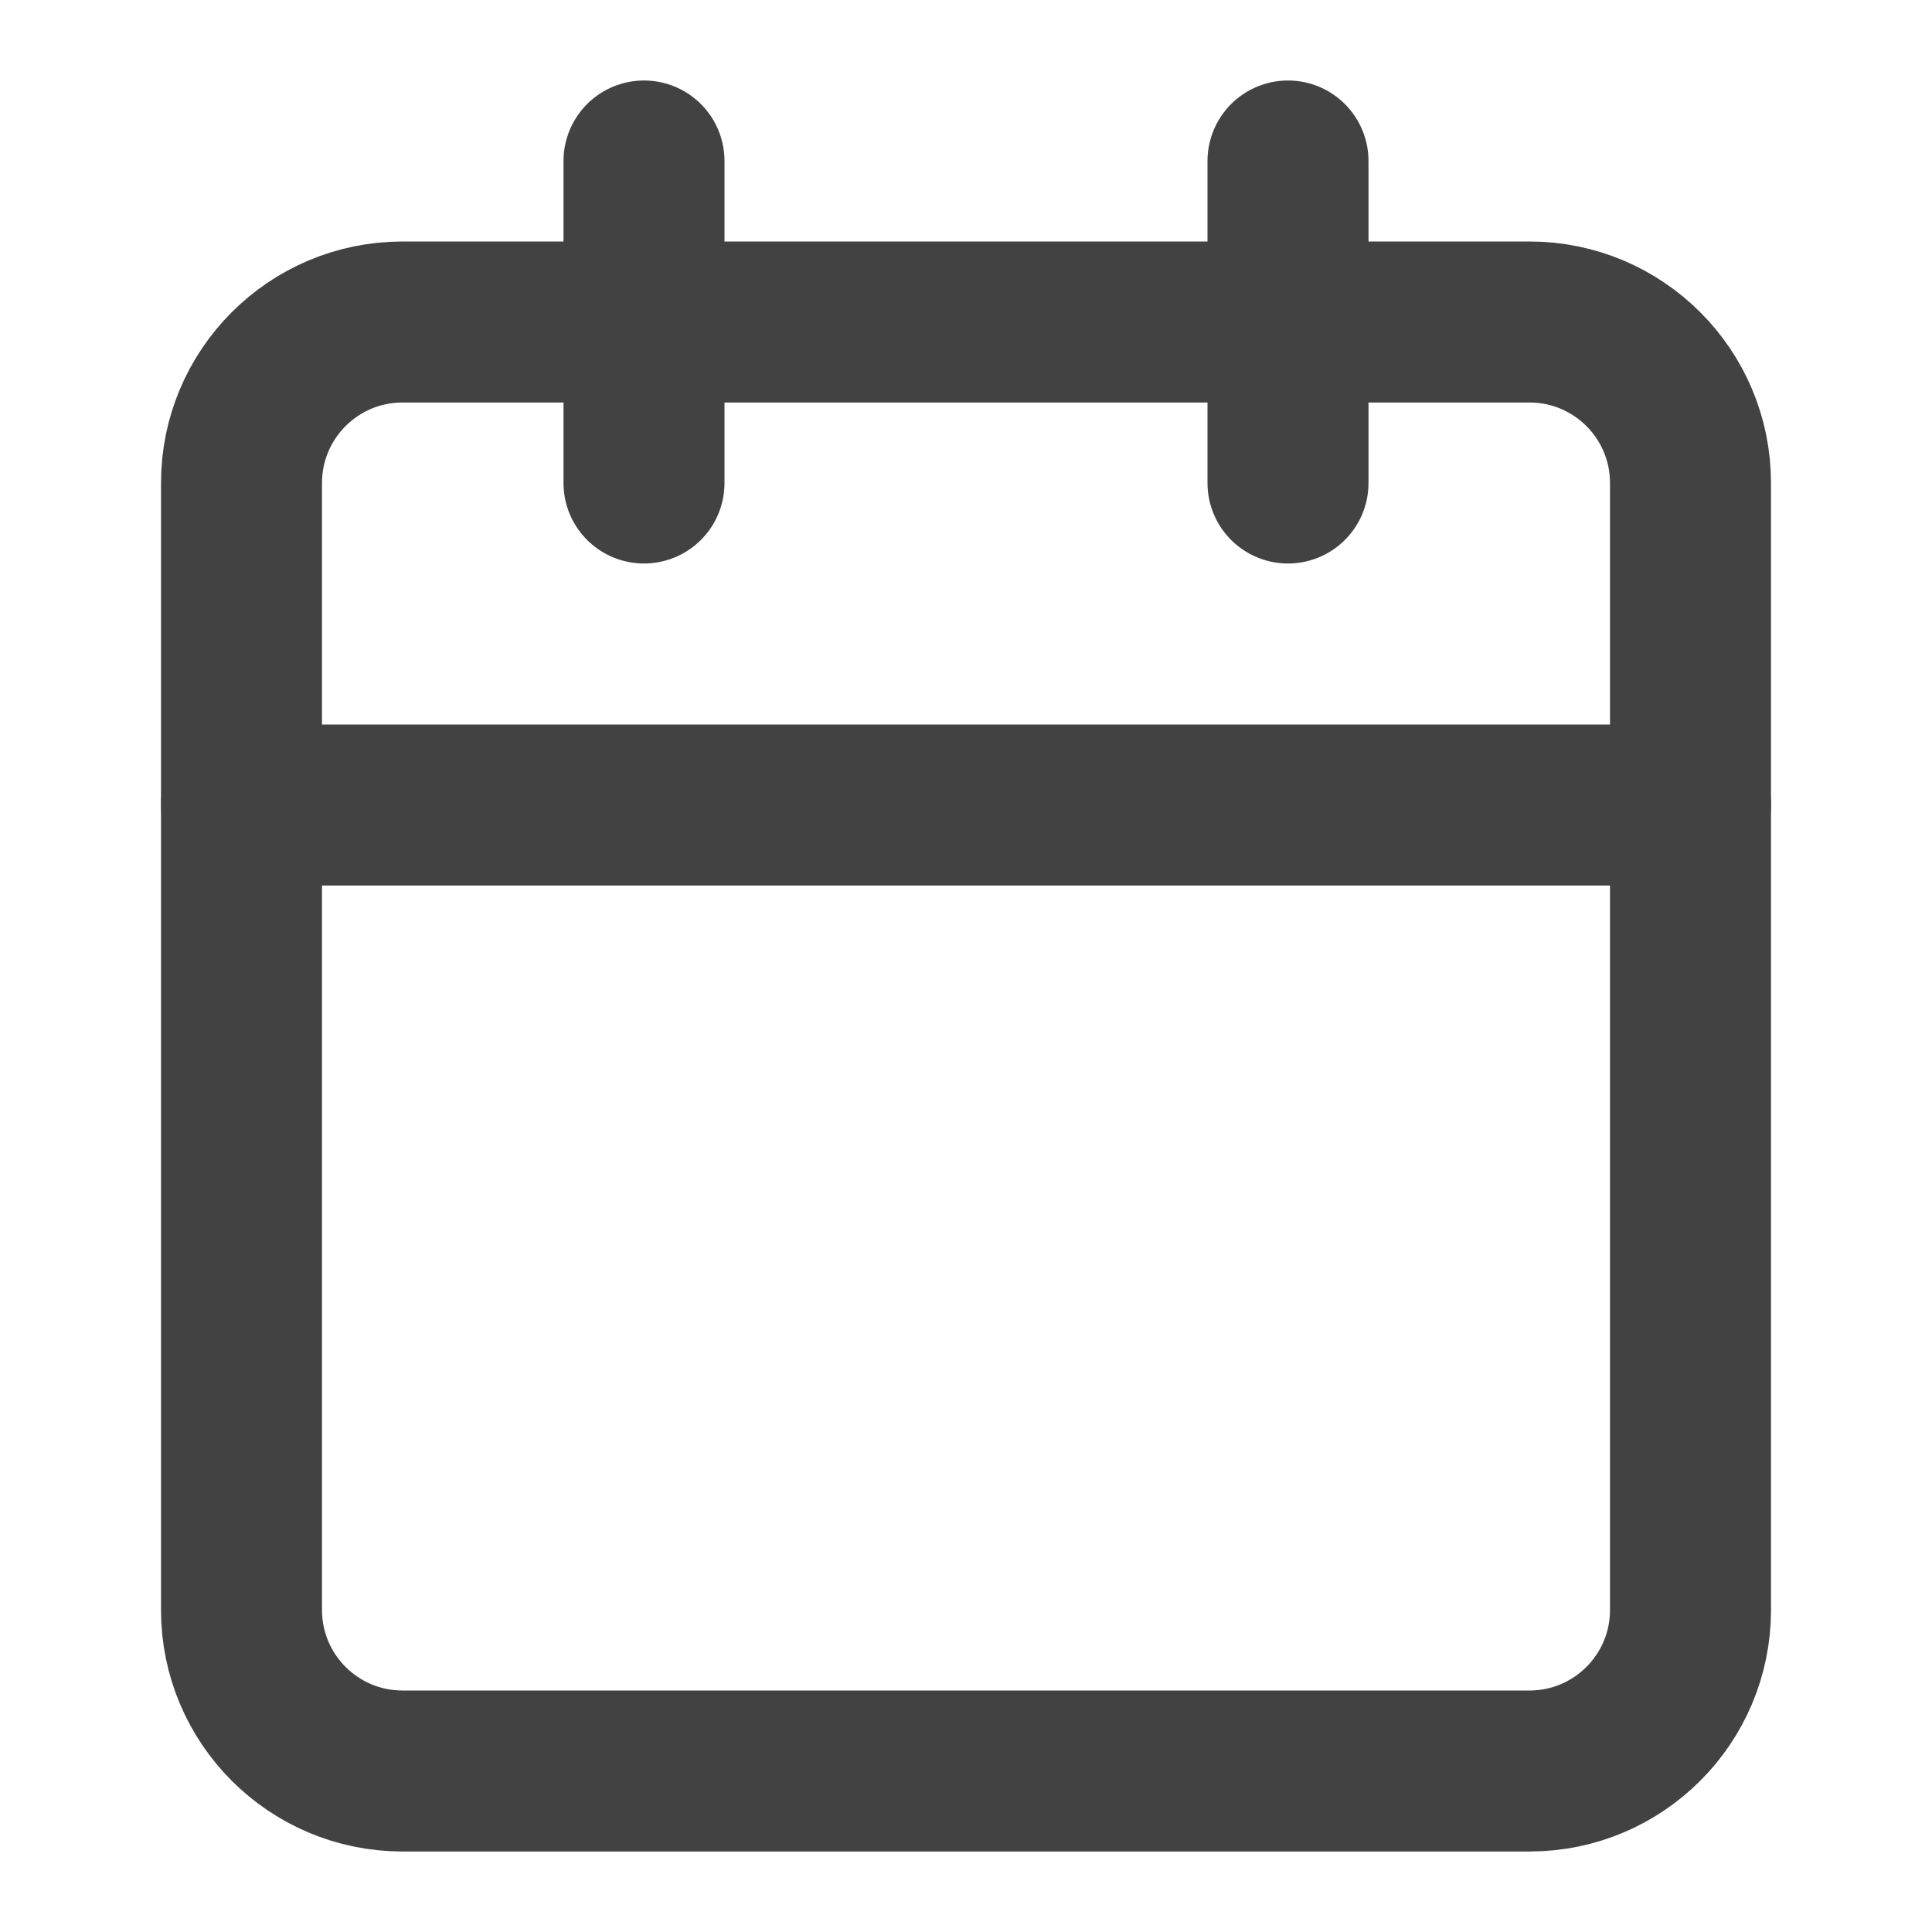
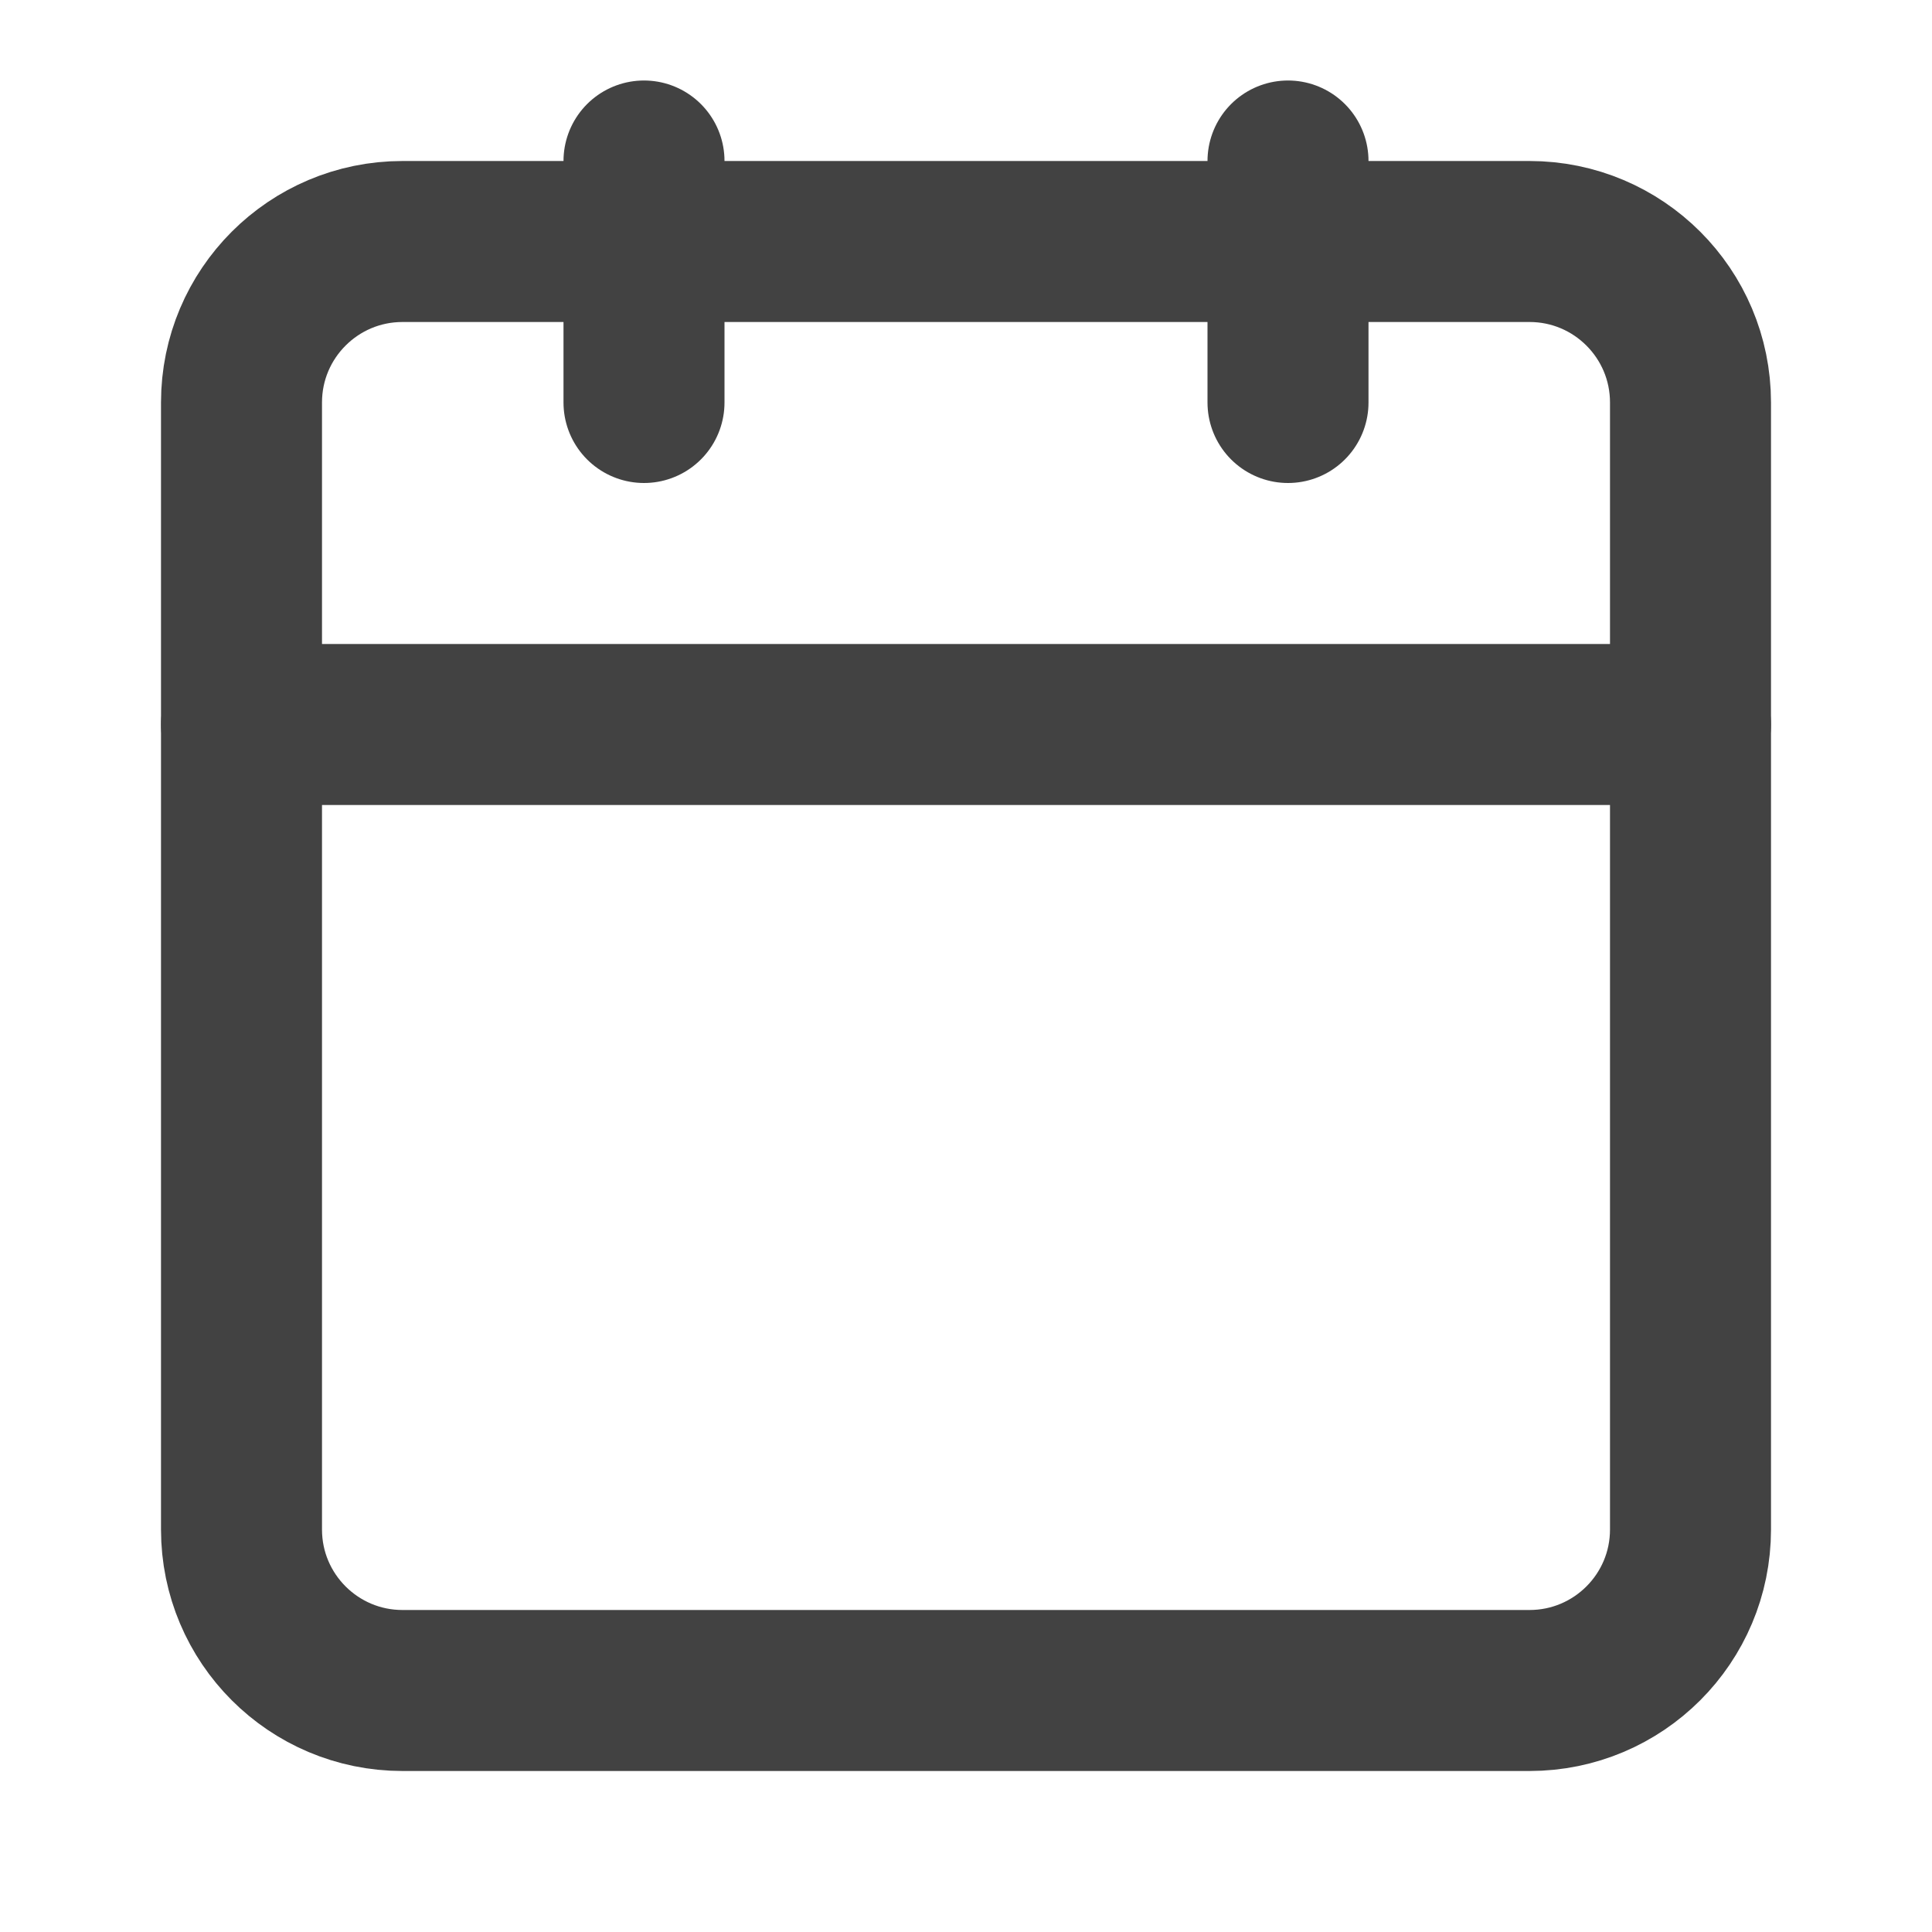
<svg xmlns="http://www.w3.org/2000/svg" width="16" height="16" viewBox="0 0 24 24" fill="none" stroke="#424242" stroke-width="2" stroke-linecap="round" stroke-linejoin="round">
-   <path d="M8 2v4" />
-   <path d="M16 2v4" />
-   <rect width="18" height="18" x="3" y="4" rx="2" />
-   <path d="M3 10h18" />
+   <path d="M8 2v3" />
+   <path d="M16 2v3" />
+   <rect x="3" y="3" width="18" height="18" rx="2" />
+   <path d="M3 9h18" />
</svg>
